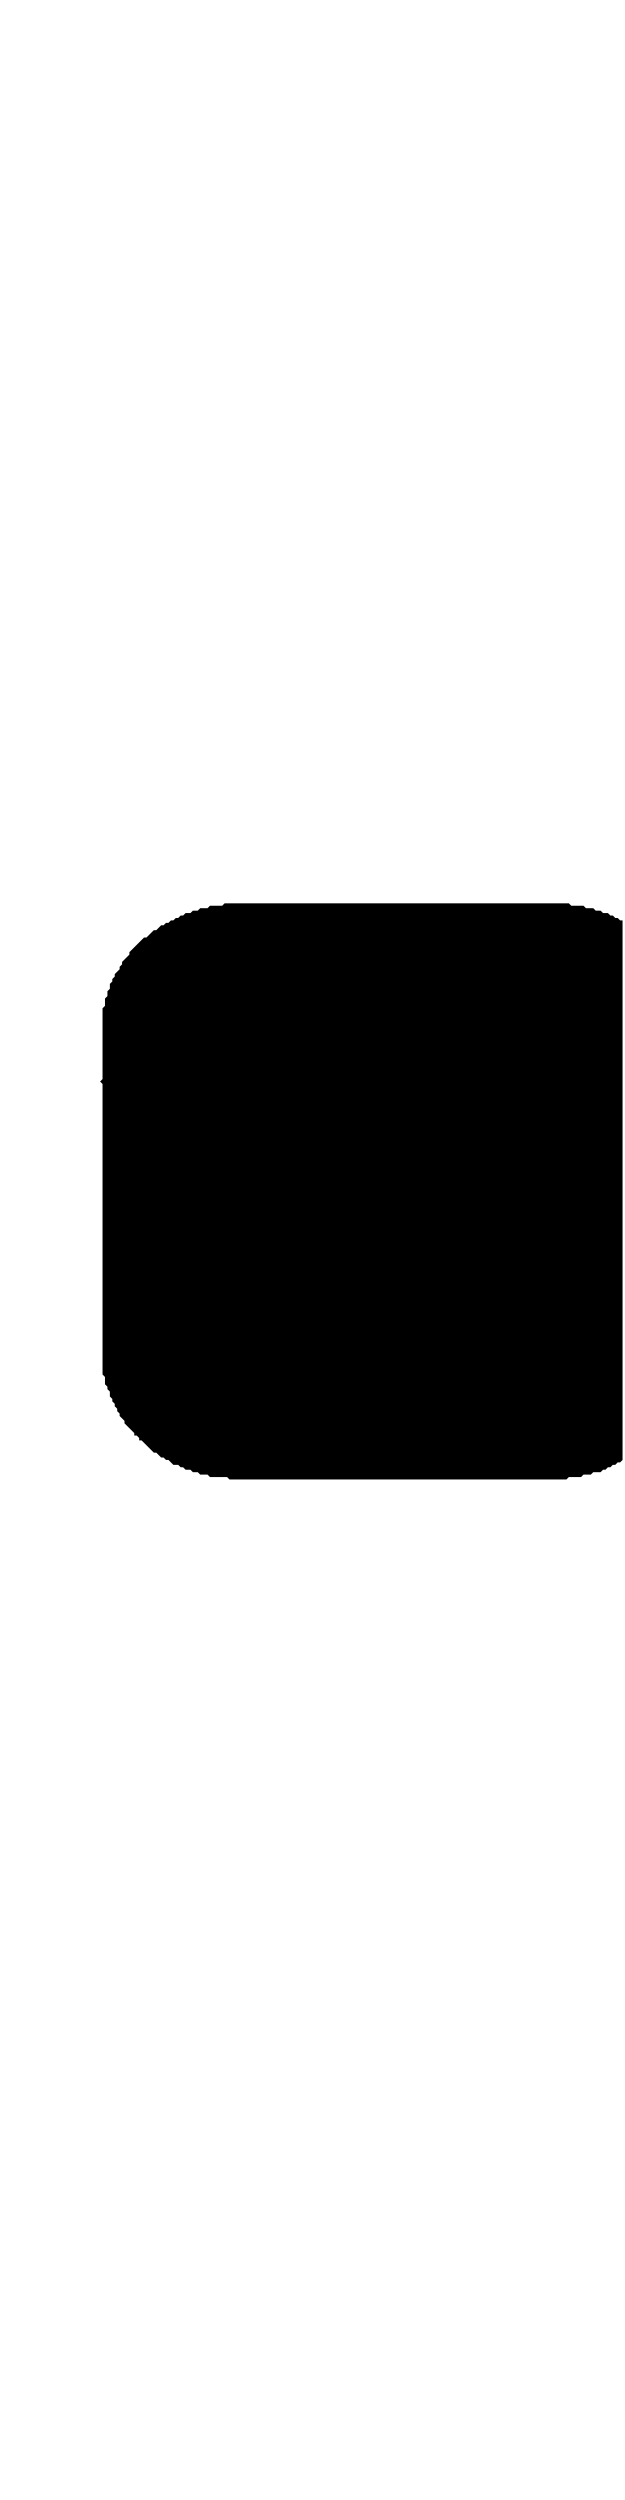
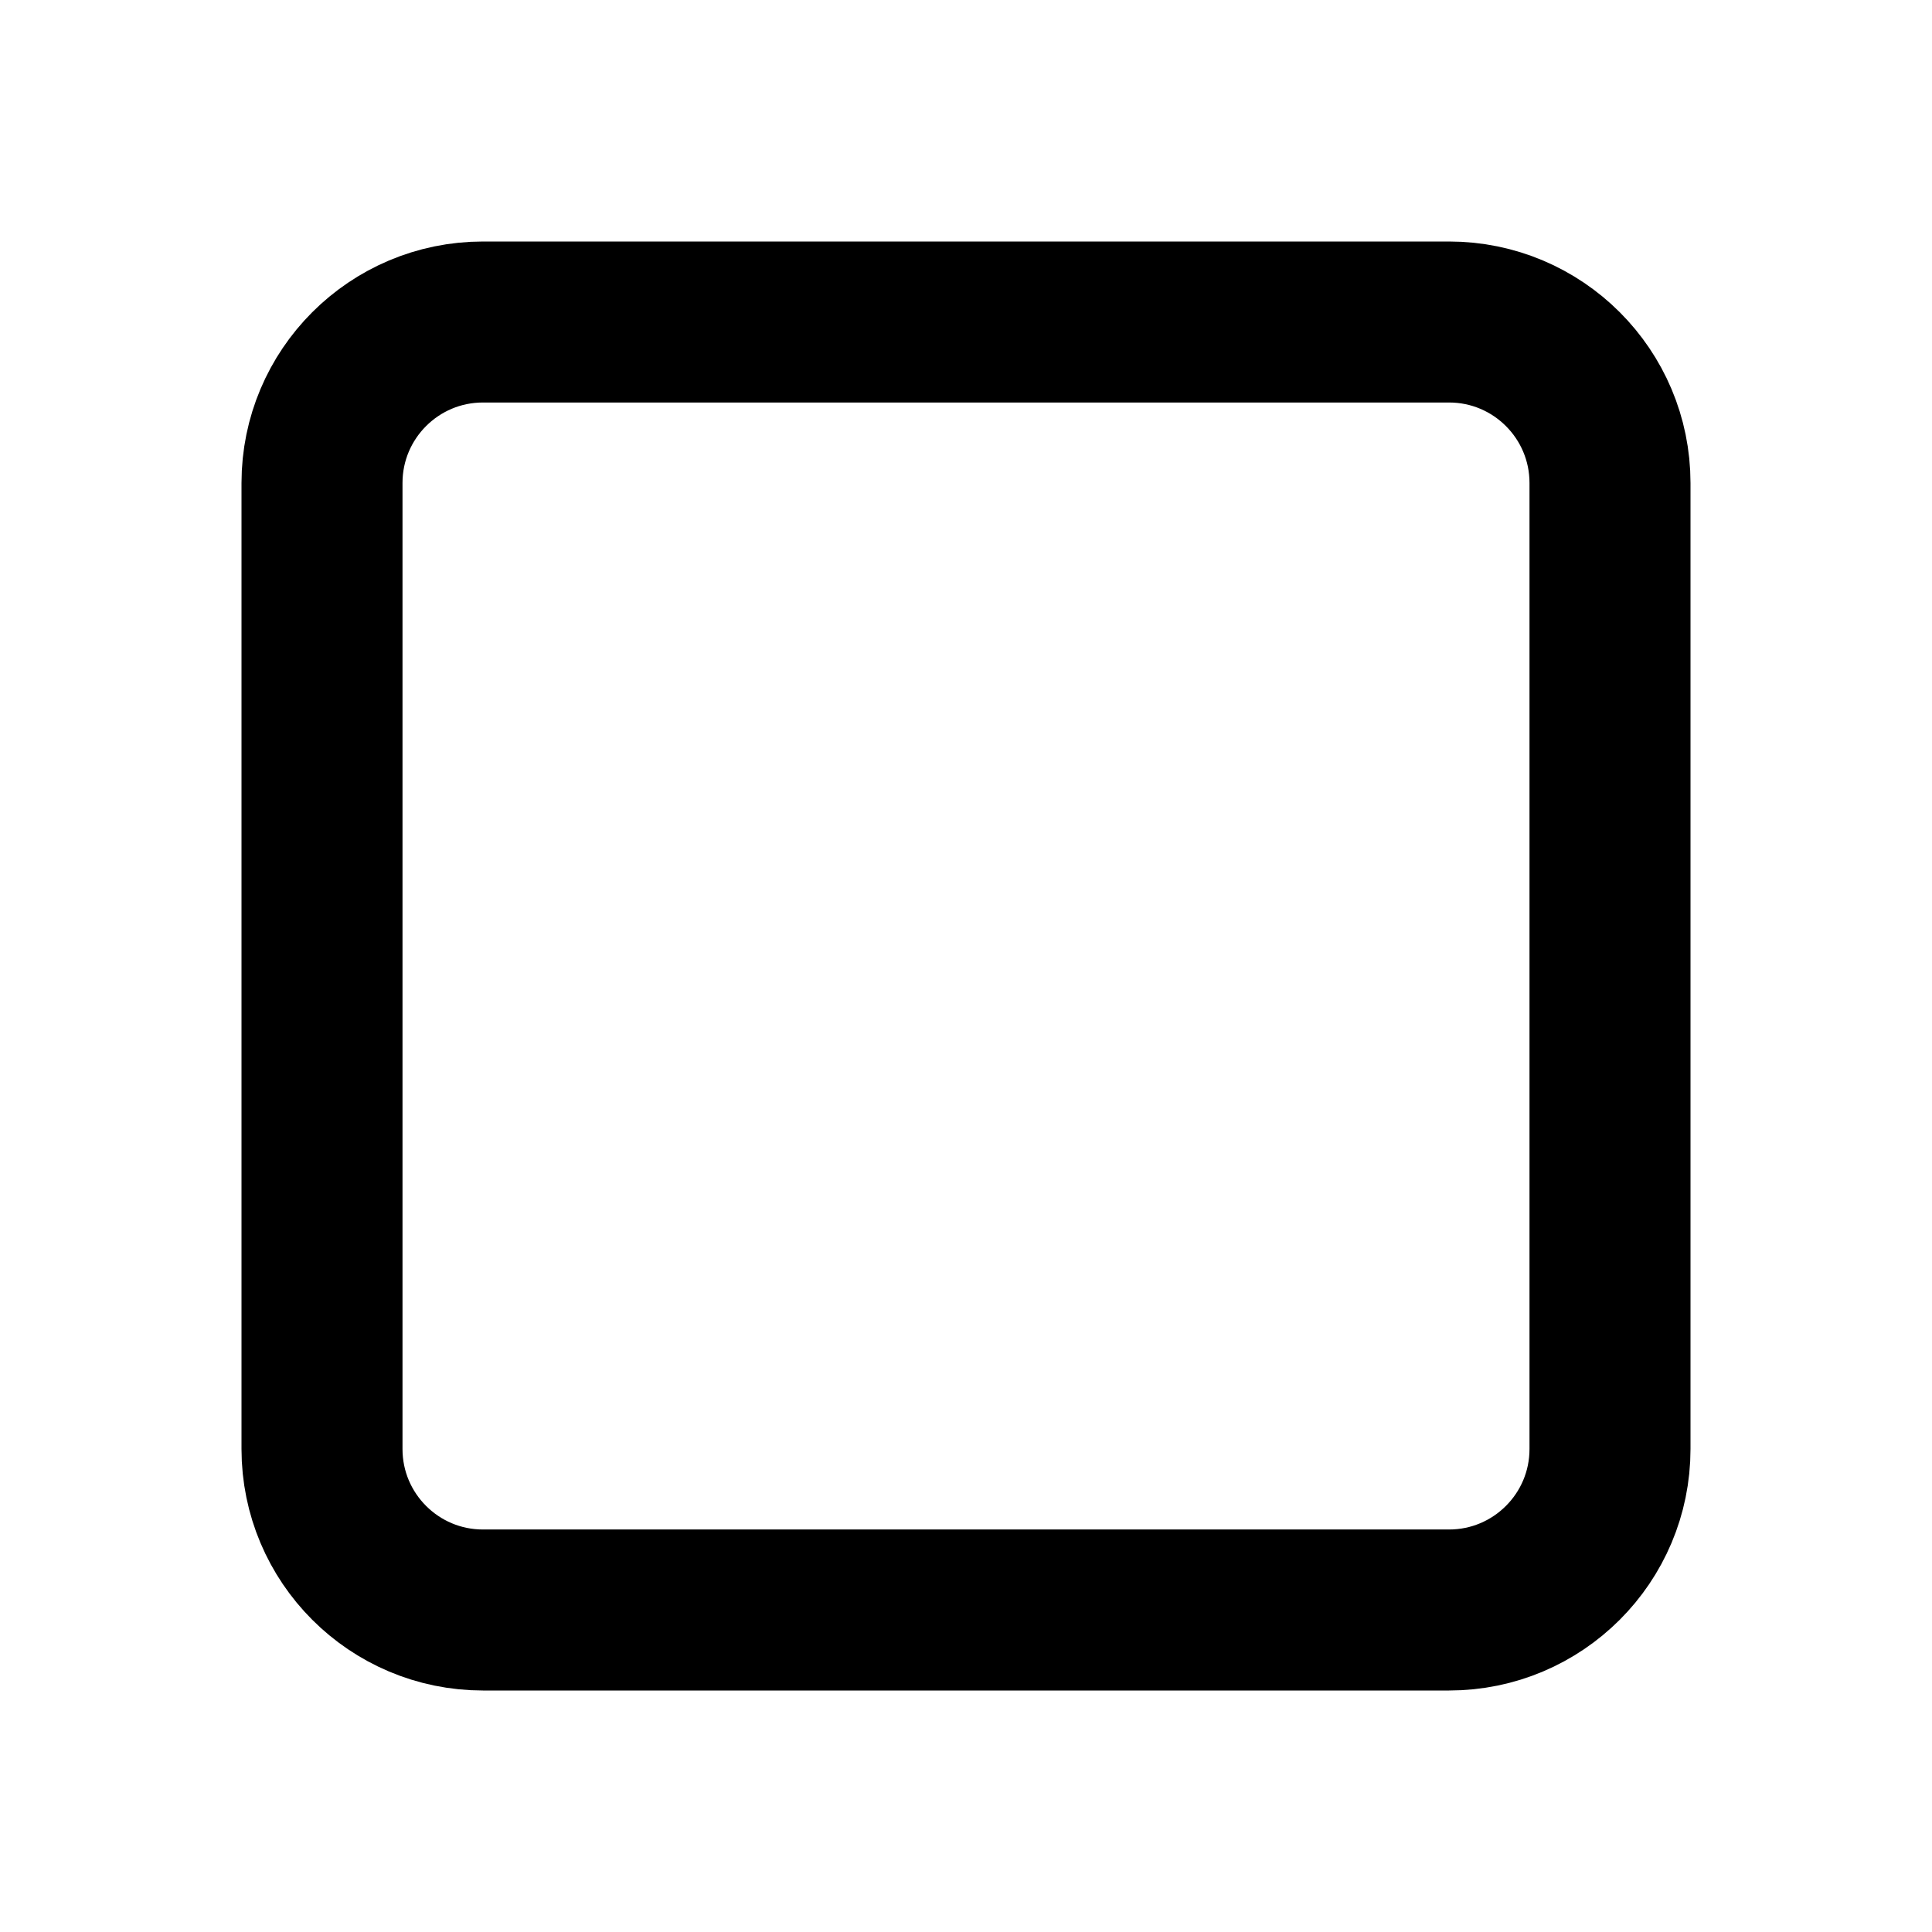
- <svg xmlns="http://www.w3.org/2000/svg" baseProfile="full" height="1024" version="1.1" width="256">
-   <defs />
-   <polygon fill="currentColor" points="92,370 91,371 86,371 85,372 82,372 81,373 79,373 78,374 76,374 75,375 74,375 73,376 72,376 71,377 70,377 69,378 68,378 67,379 66,379 64,381 63,381 60,384 59,384 53,390 53,391 50,394 50,395 49,396 49,397 47,399 47,400 46,401 46,402 45,403 45,405 44,406 44,408 43,409 43,412 42,413 42,442 41,443 42,444 42,563 43,564 43,567 44,568 44,569 45,570 45,572 46,573 46,574 47,575 47,576 48,577 48,578 49,579 49,580 51,582 51,583 55,587 55,588 56,588 57,589 57,590 58,590 63,595 64,595 66,597 67,597 68,598 69,598 71,600 73,600 74,601 75,601 76,602 78,602 79,603 81,603 82,604 85,604 86,605 93,605 94,606 232,606 233,605 238,605 239,604 242,604 243,603 246,603 247,602 248,602 249,601 250,601 251,600 252,600 253,599 254,599 255,598 255,377 254,377 253,376 252,376 251,375 250,375 249,374 247,374 246,373 244,373 243,372 240,372 239,371 234,371 233,370" />
+ <svg xmlns="http://www.w3.org/2000/svg" width="800px" height="800px" viewBox="0 0 24 24" fill="none">
+   <rect x="4" y="4" width="16" height="16" rx="2" stroke="#000000" stroke-width="2" stroke-linecap="round" stroke-linejoin="round" />
</svg>
